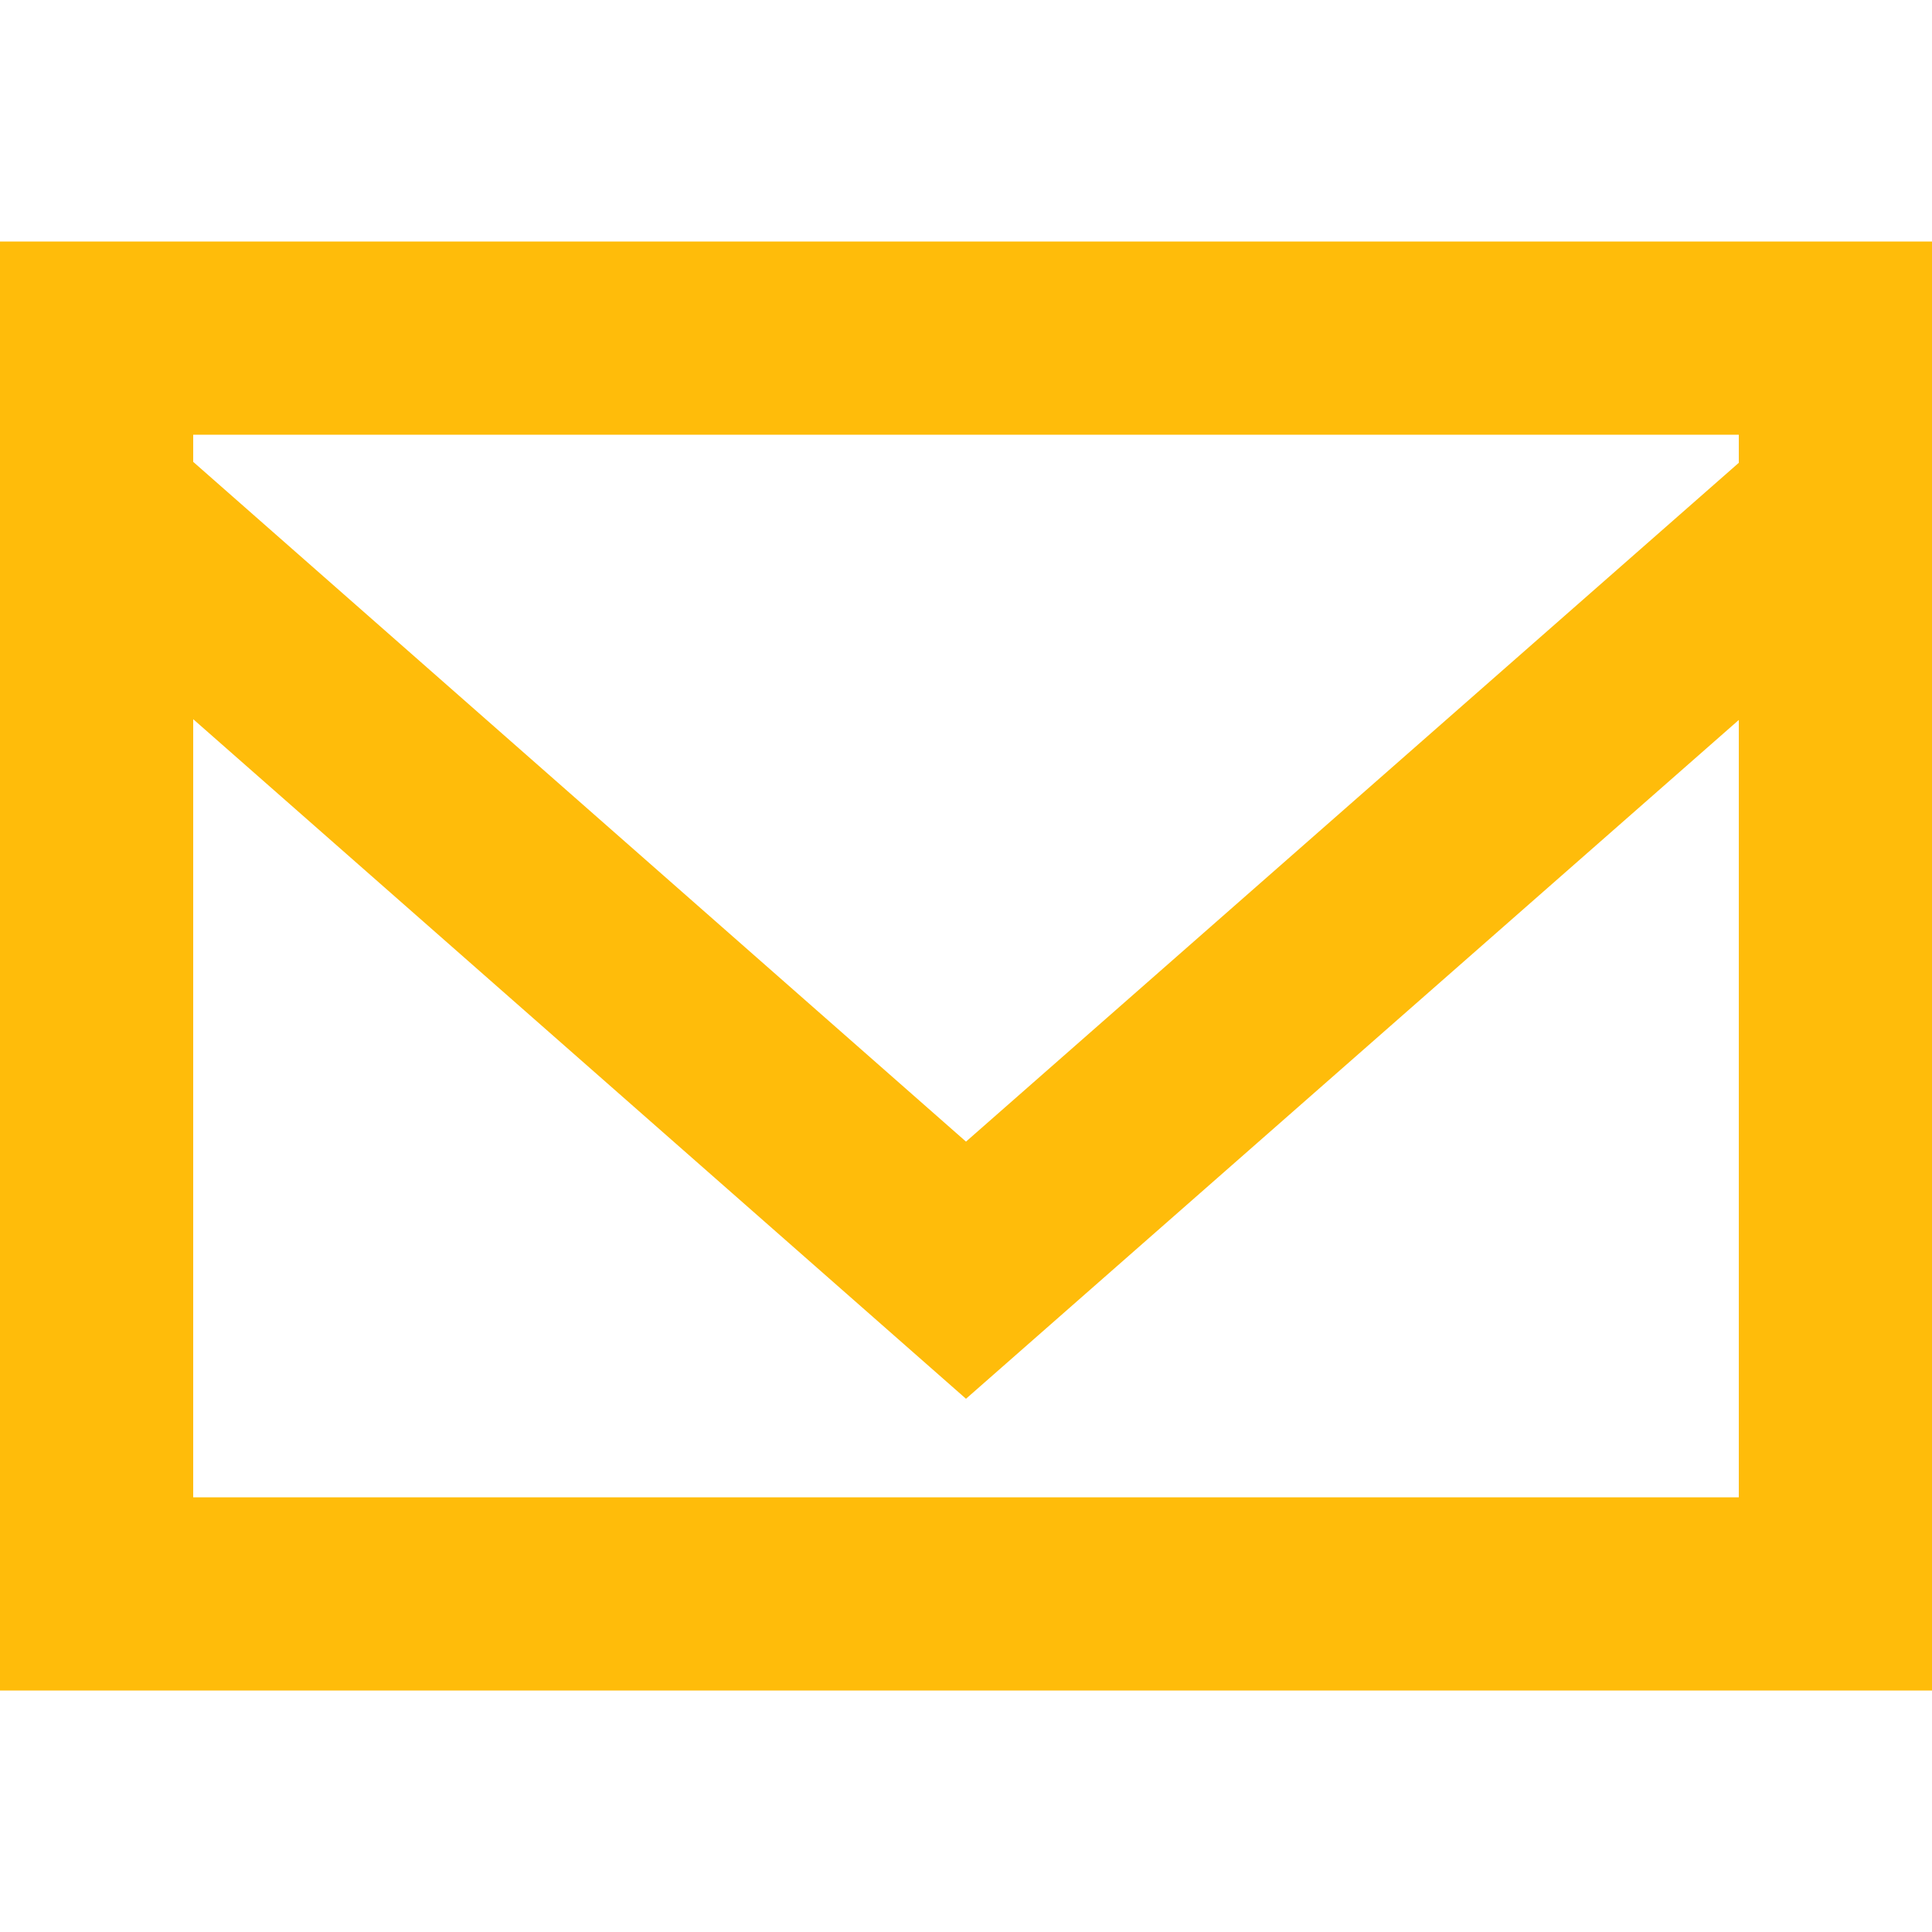
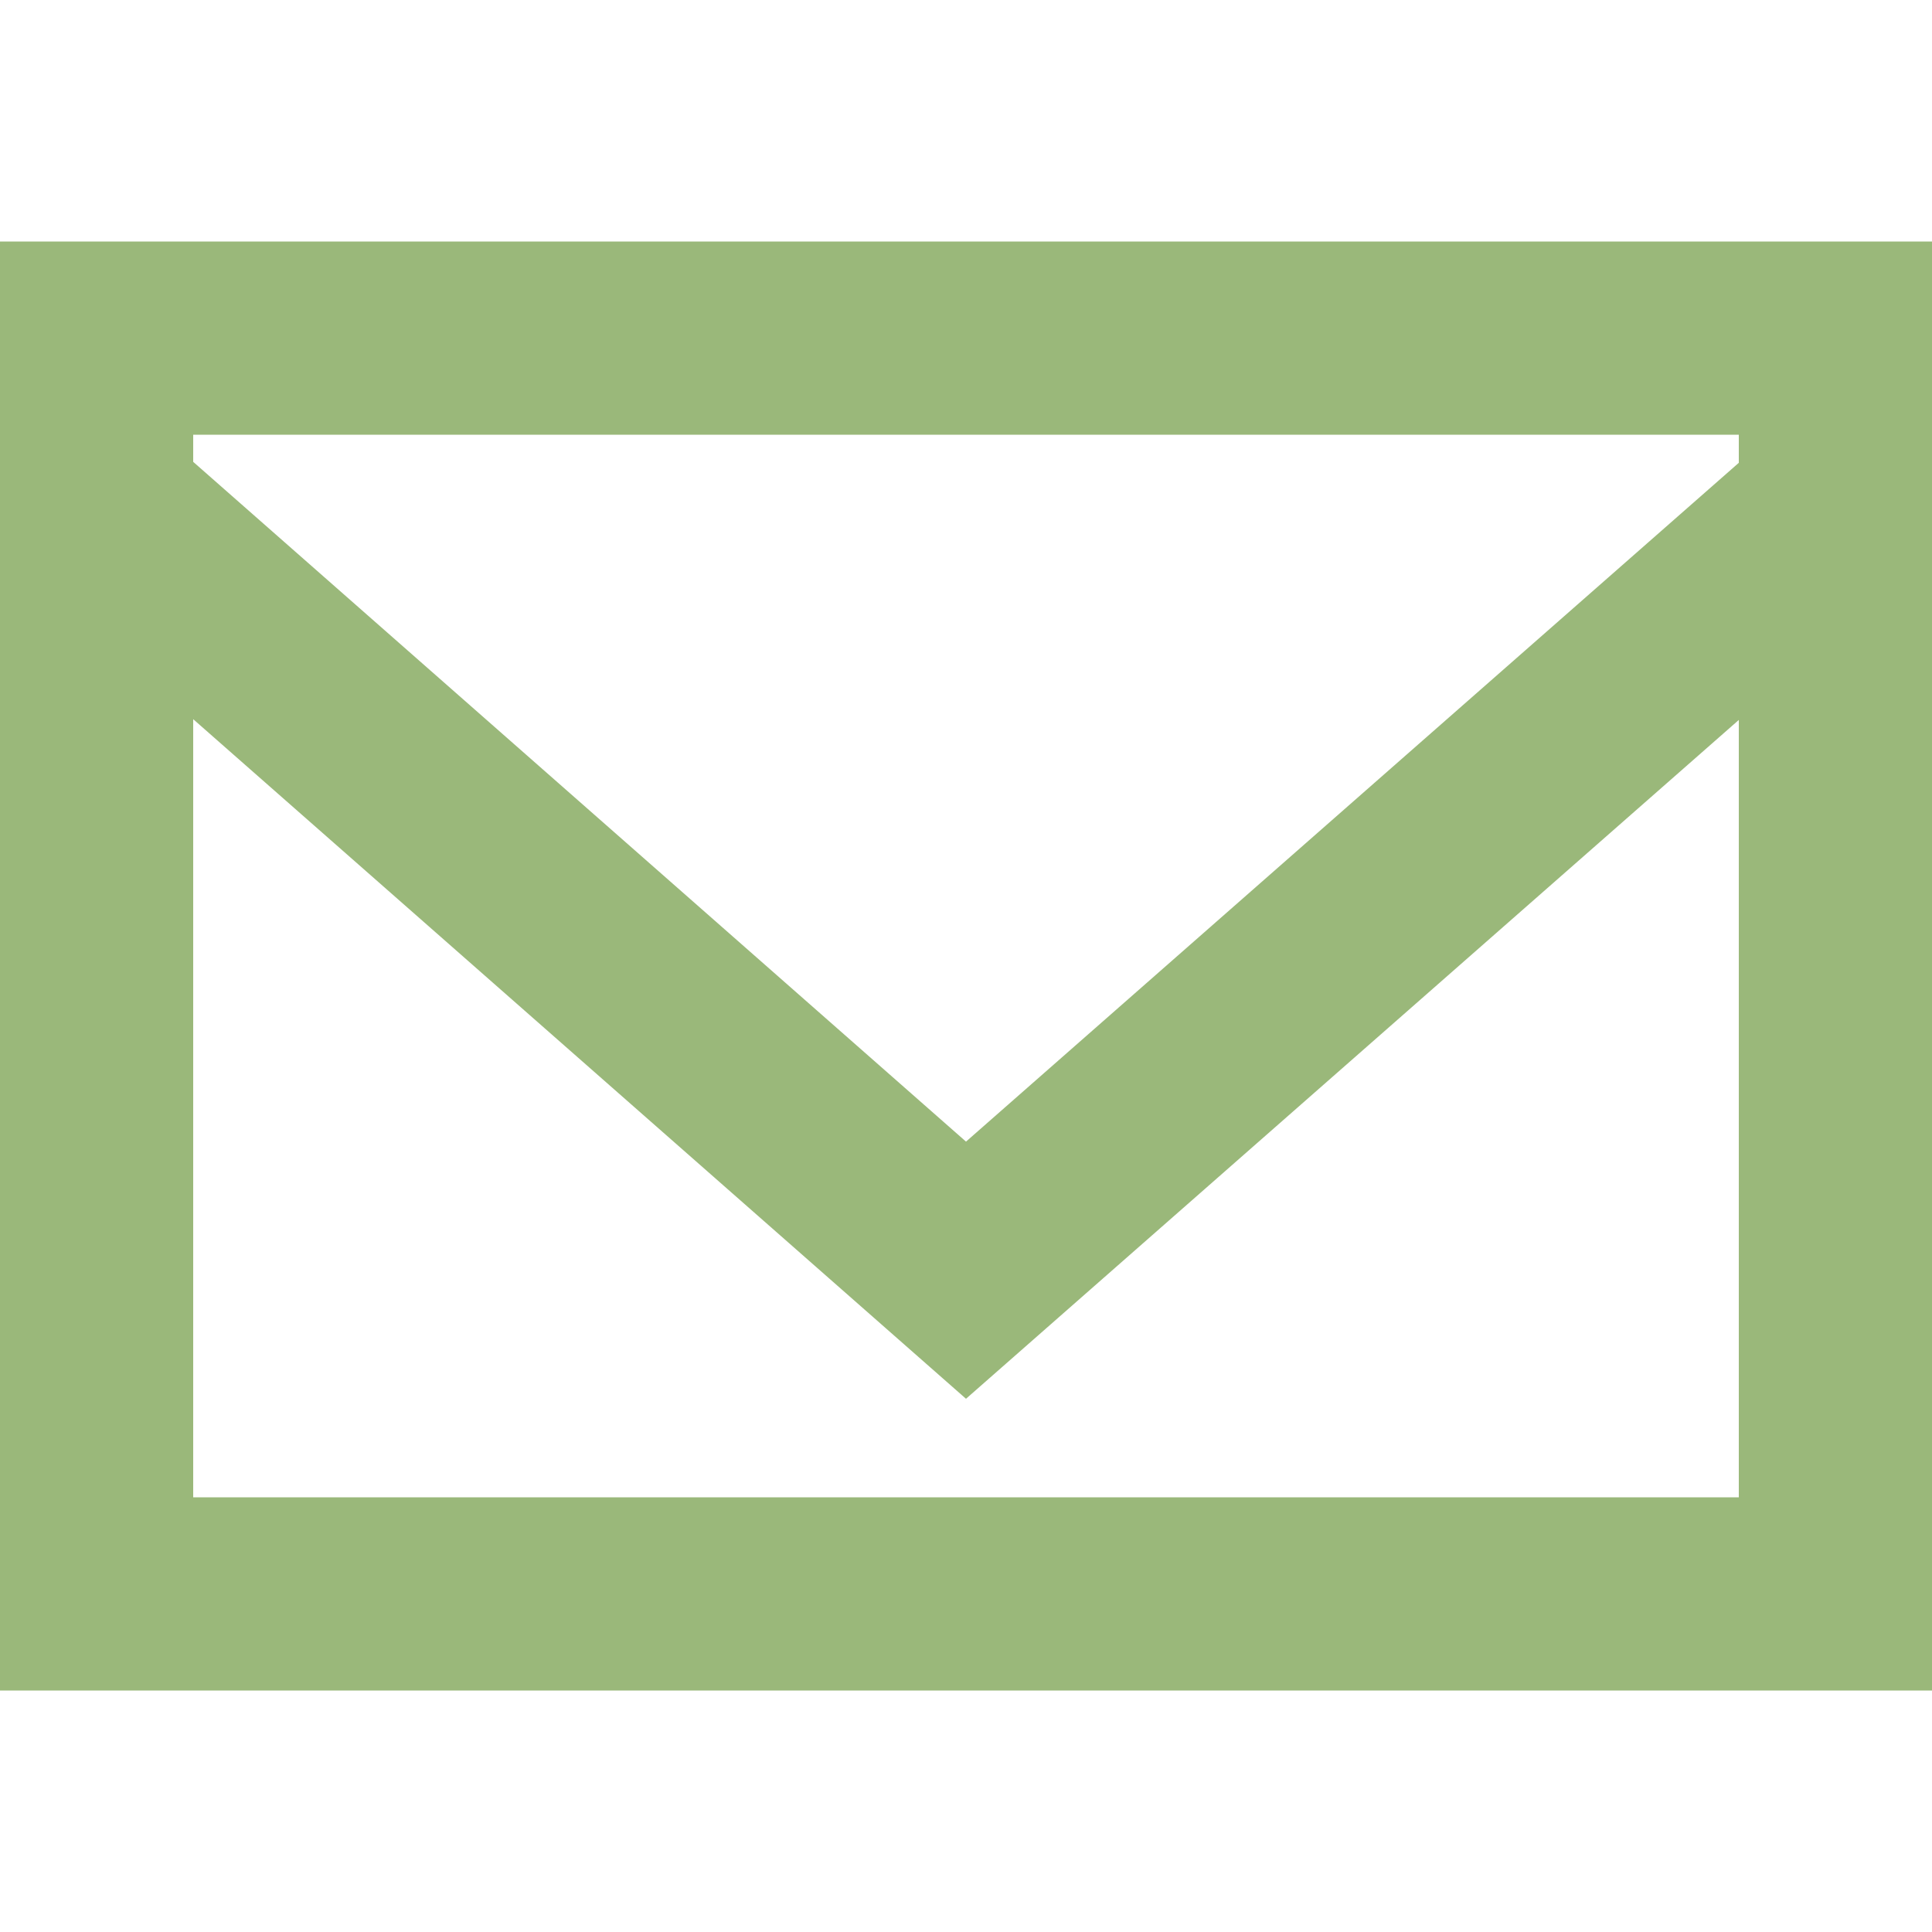
<svg xmlns="http://www.w3.org/2000/svg" width="800px" height="800px" viewBox="0 -2.5 20 20" version="1.1">
  <defs>

</defs>
  <g id="Page-1" stroke="none" stroke-width="1" fill="none" fill-rule="evenodd">
-     <g id="Dribbble-Light-Preview" transform="translate(-300, -922)" fill="#ffbc0a">
+     <g id="Dribbble-Light-Preview" transform="translate(-300, -922)" fill="#9AB87A">
      <g id="icons" transform="translate(56, 160)">
        <path d="M262,764.291 L254,771.318 L246,764.281 L246,764 L262,764 L262,764.291 Z M246,775 L246,766.945 L254,773.98 L262,766.953 L262,775 L246,775 Z M244,777 L264,777 L264,762 L244,762 L244,777 Z" id="email-[#1573]">

</path>
      </g>
    </g>
  </g>
</svg>
